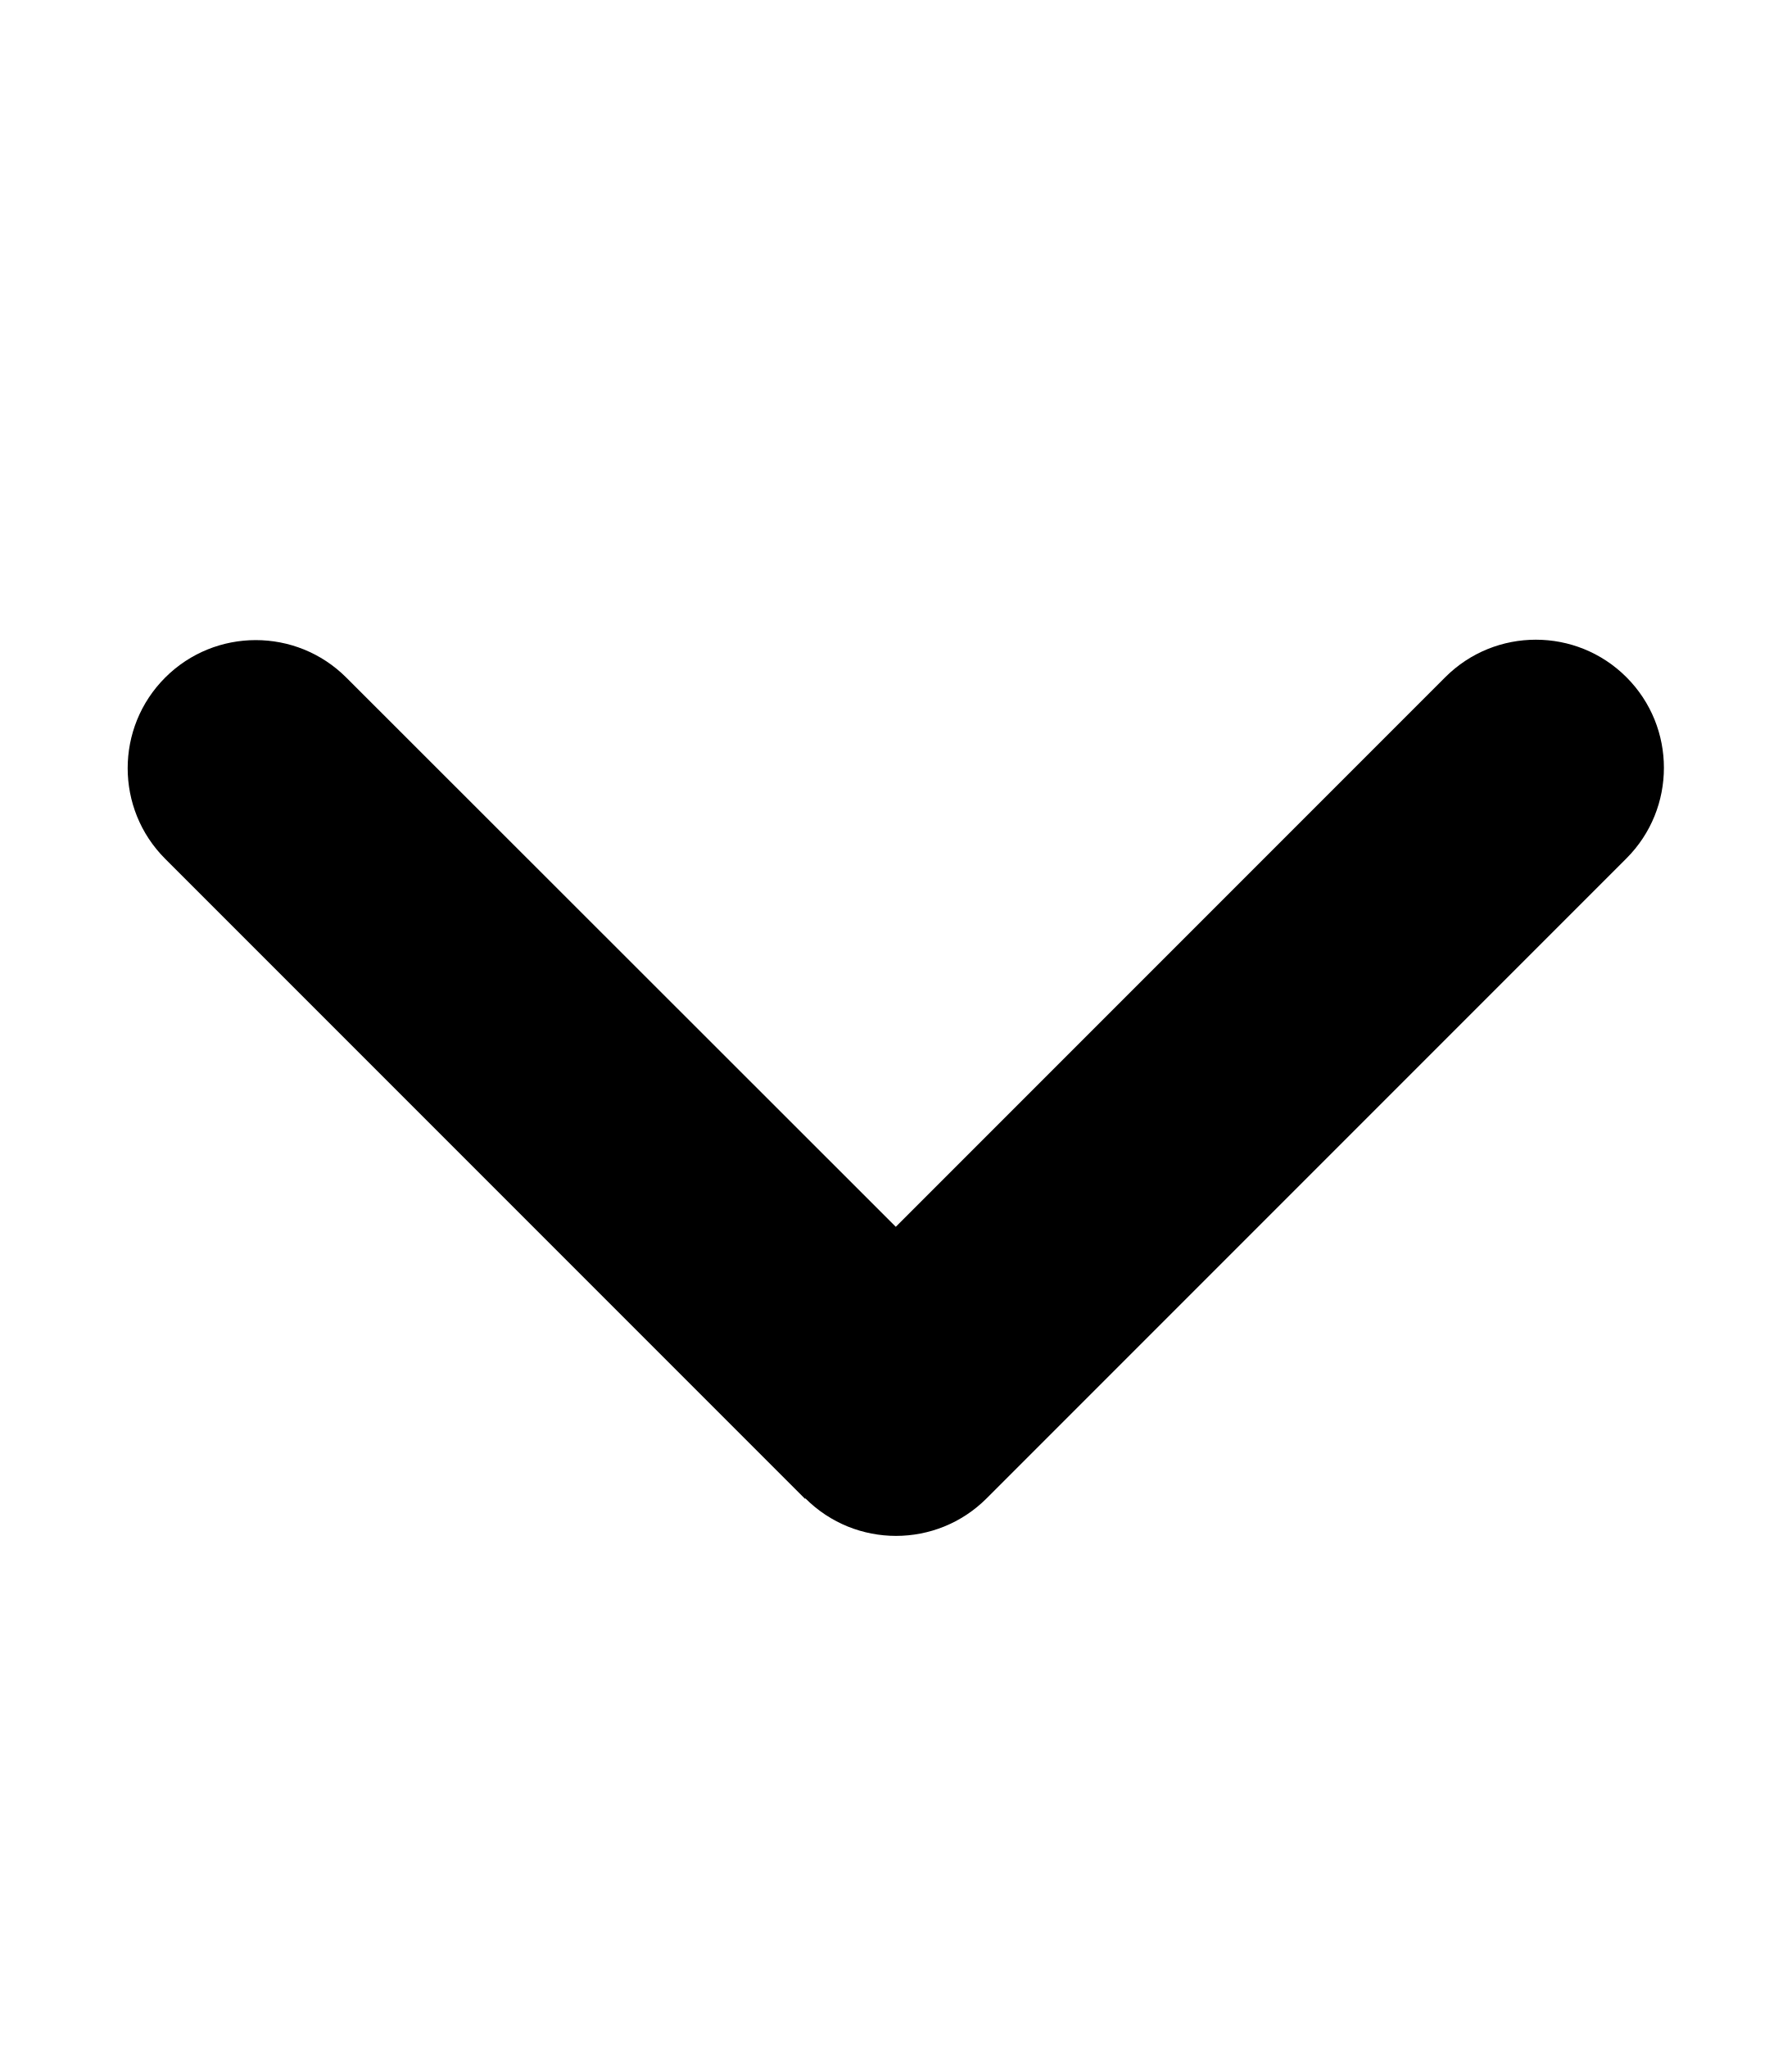
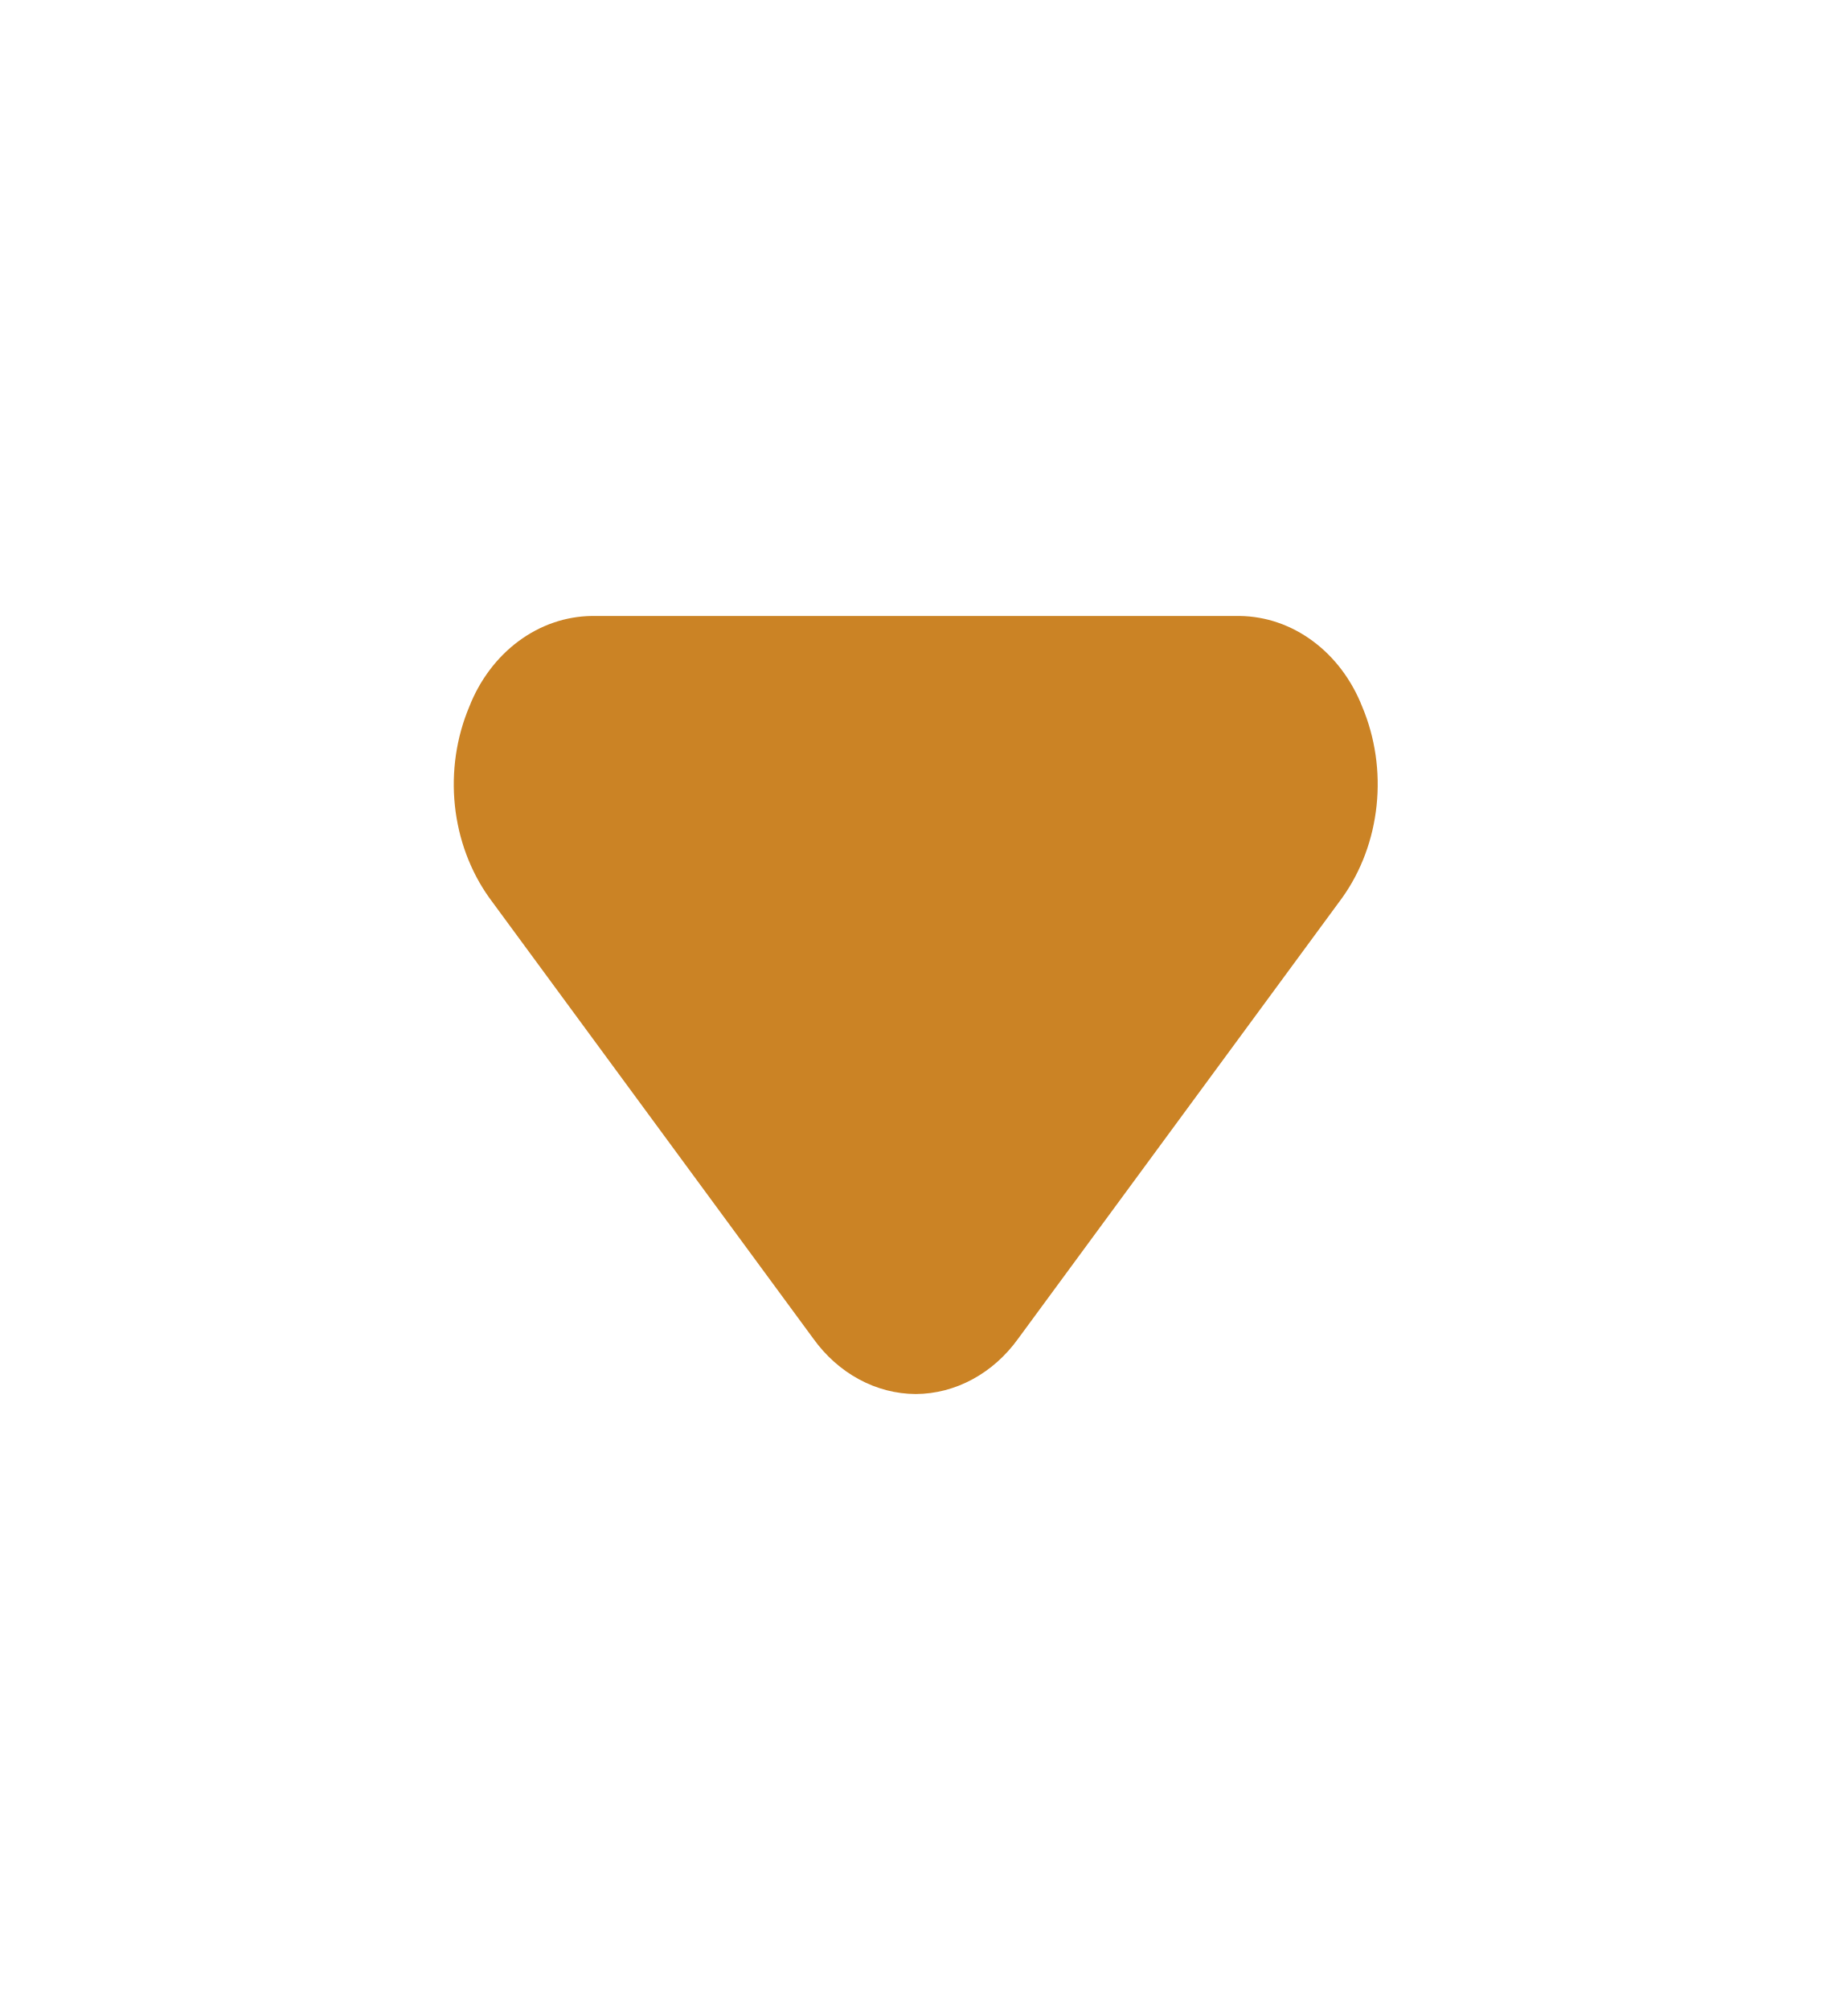
- <svg xmlns="http://www.w3.org/2000/svg" viewBox="0 0 448 512">
-   <path d="M201.4 374.6c12.5 12.5 32.8 12.5 45.3 0l160-160c12.5-12.5 12.5-32.8 0-45.3s-32.8-12.5-45.3 0L224 306.7 86.6 169.4c-12.5-12.5-32.8-12.5-45.3 0s-12.5 32.8 0 45.3l160 160z" />
+ <svg xmlns="http://www.w3.org/2000/svg" width="57" height="62" viewBox="0 0 57 62" fill="none">
+   <path d="M28.253 43C27.646 42.997 27.048 42.842 26.502 42.546C25.956 42.251 25.475 41.823 25.094 41.293L15.095 27.693C14.511 26.875 14.143 25.888 14.034 24.846C13.925 23.804 14.079 22.749 14.478 21.8C14.801 20.976 15.33 20.273 15.999 19.777C16.669 19.28 17.452 19.011 18.254 19H38.252C39.054 19.011 39.837 19.28 40.506 19.777C41.176 20.273 41.704 20.976 42.028 21.8C42.427 22.749 42.581 23.804 42.471 24.846C42.362 25.888 41.995 26.875 41.41 27.693L31.412 41.293C31.031 41.823 30.55 42.251 30.003 42.546C29.457 42.842 28.859 42.997 28.253 43Z" fill="#CB8325" />
</svg>
